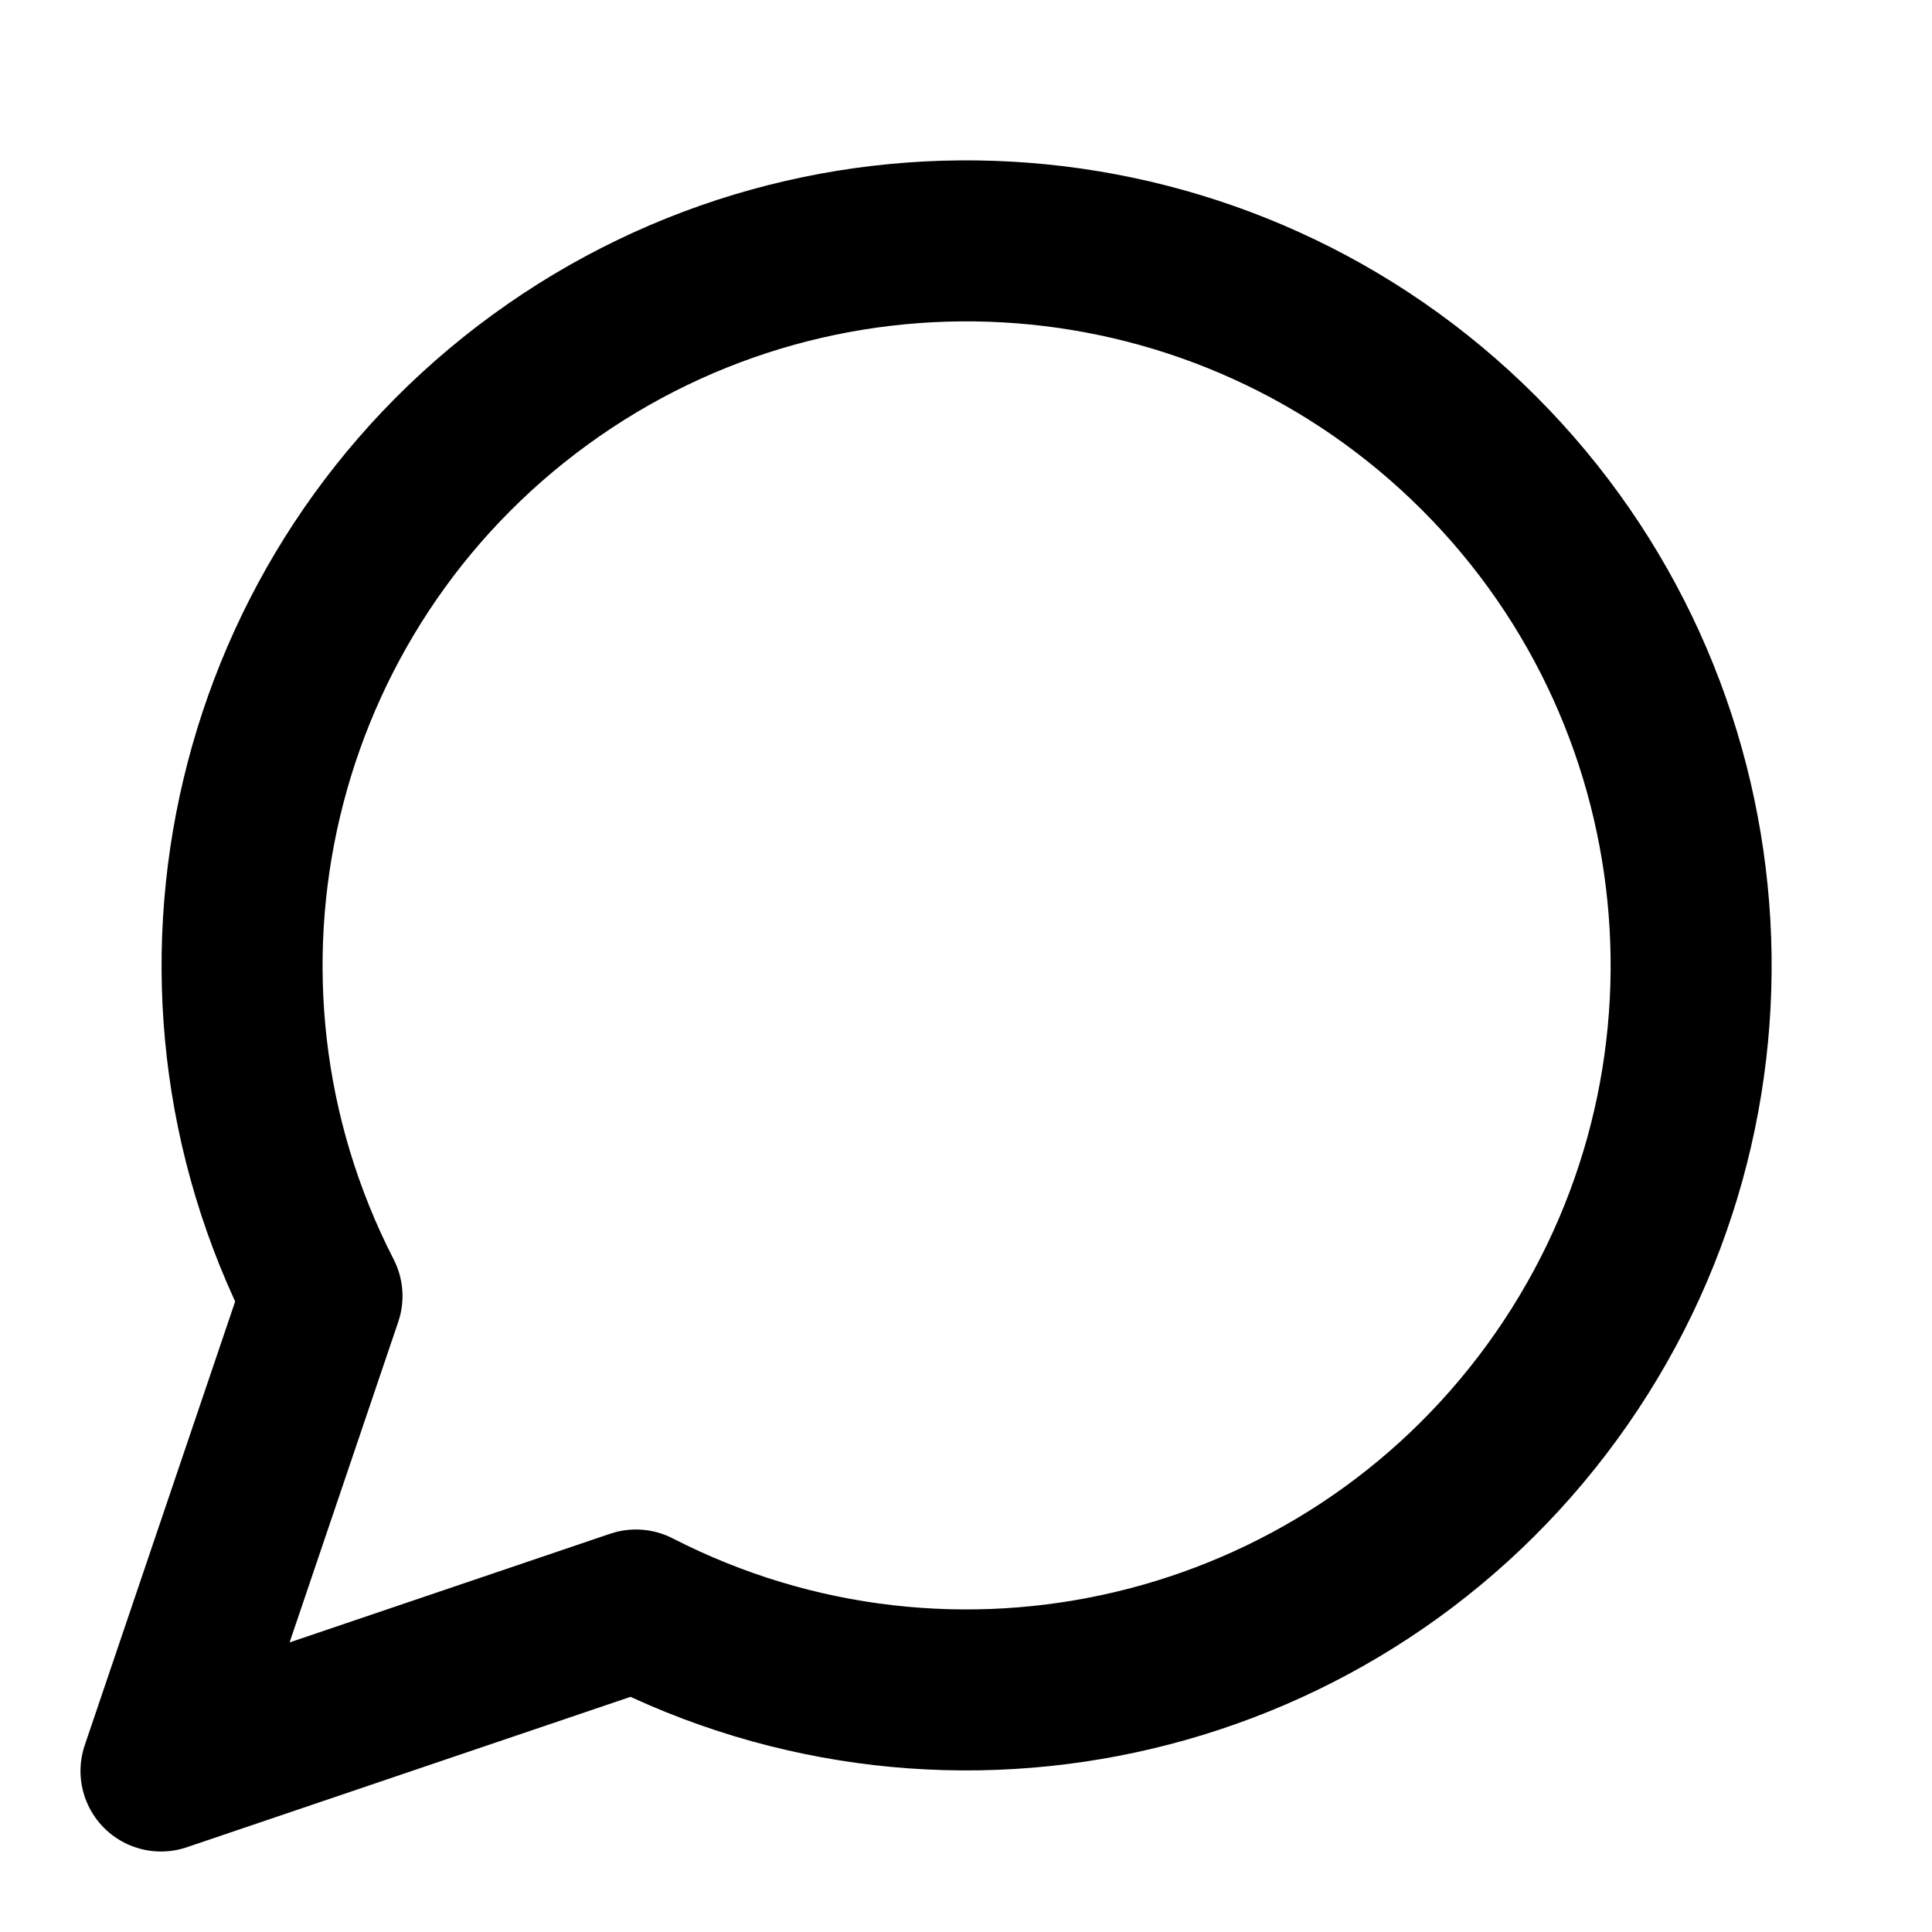
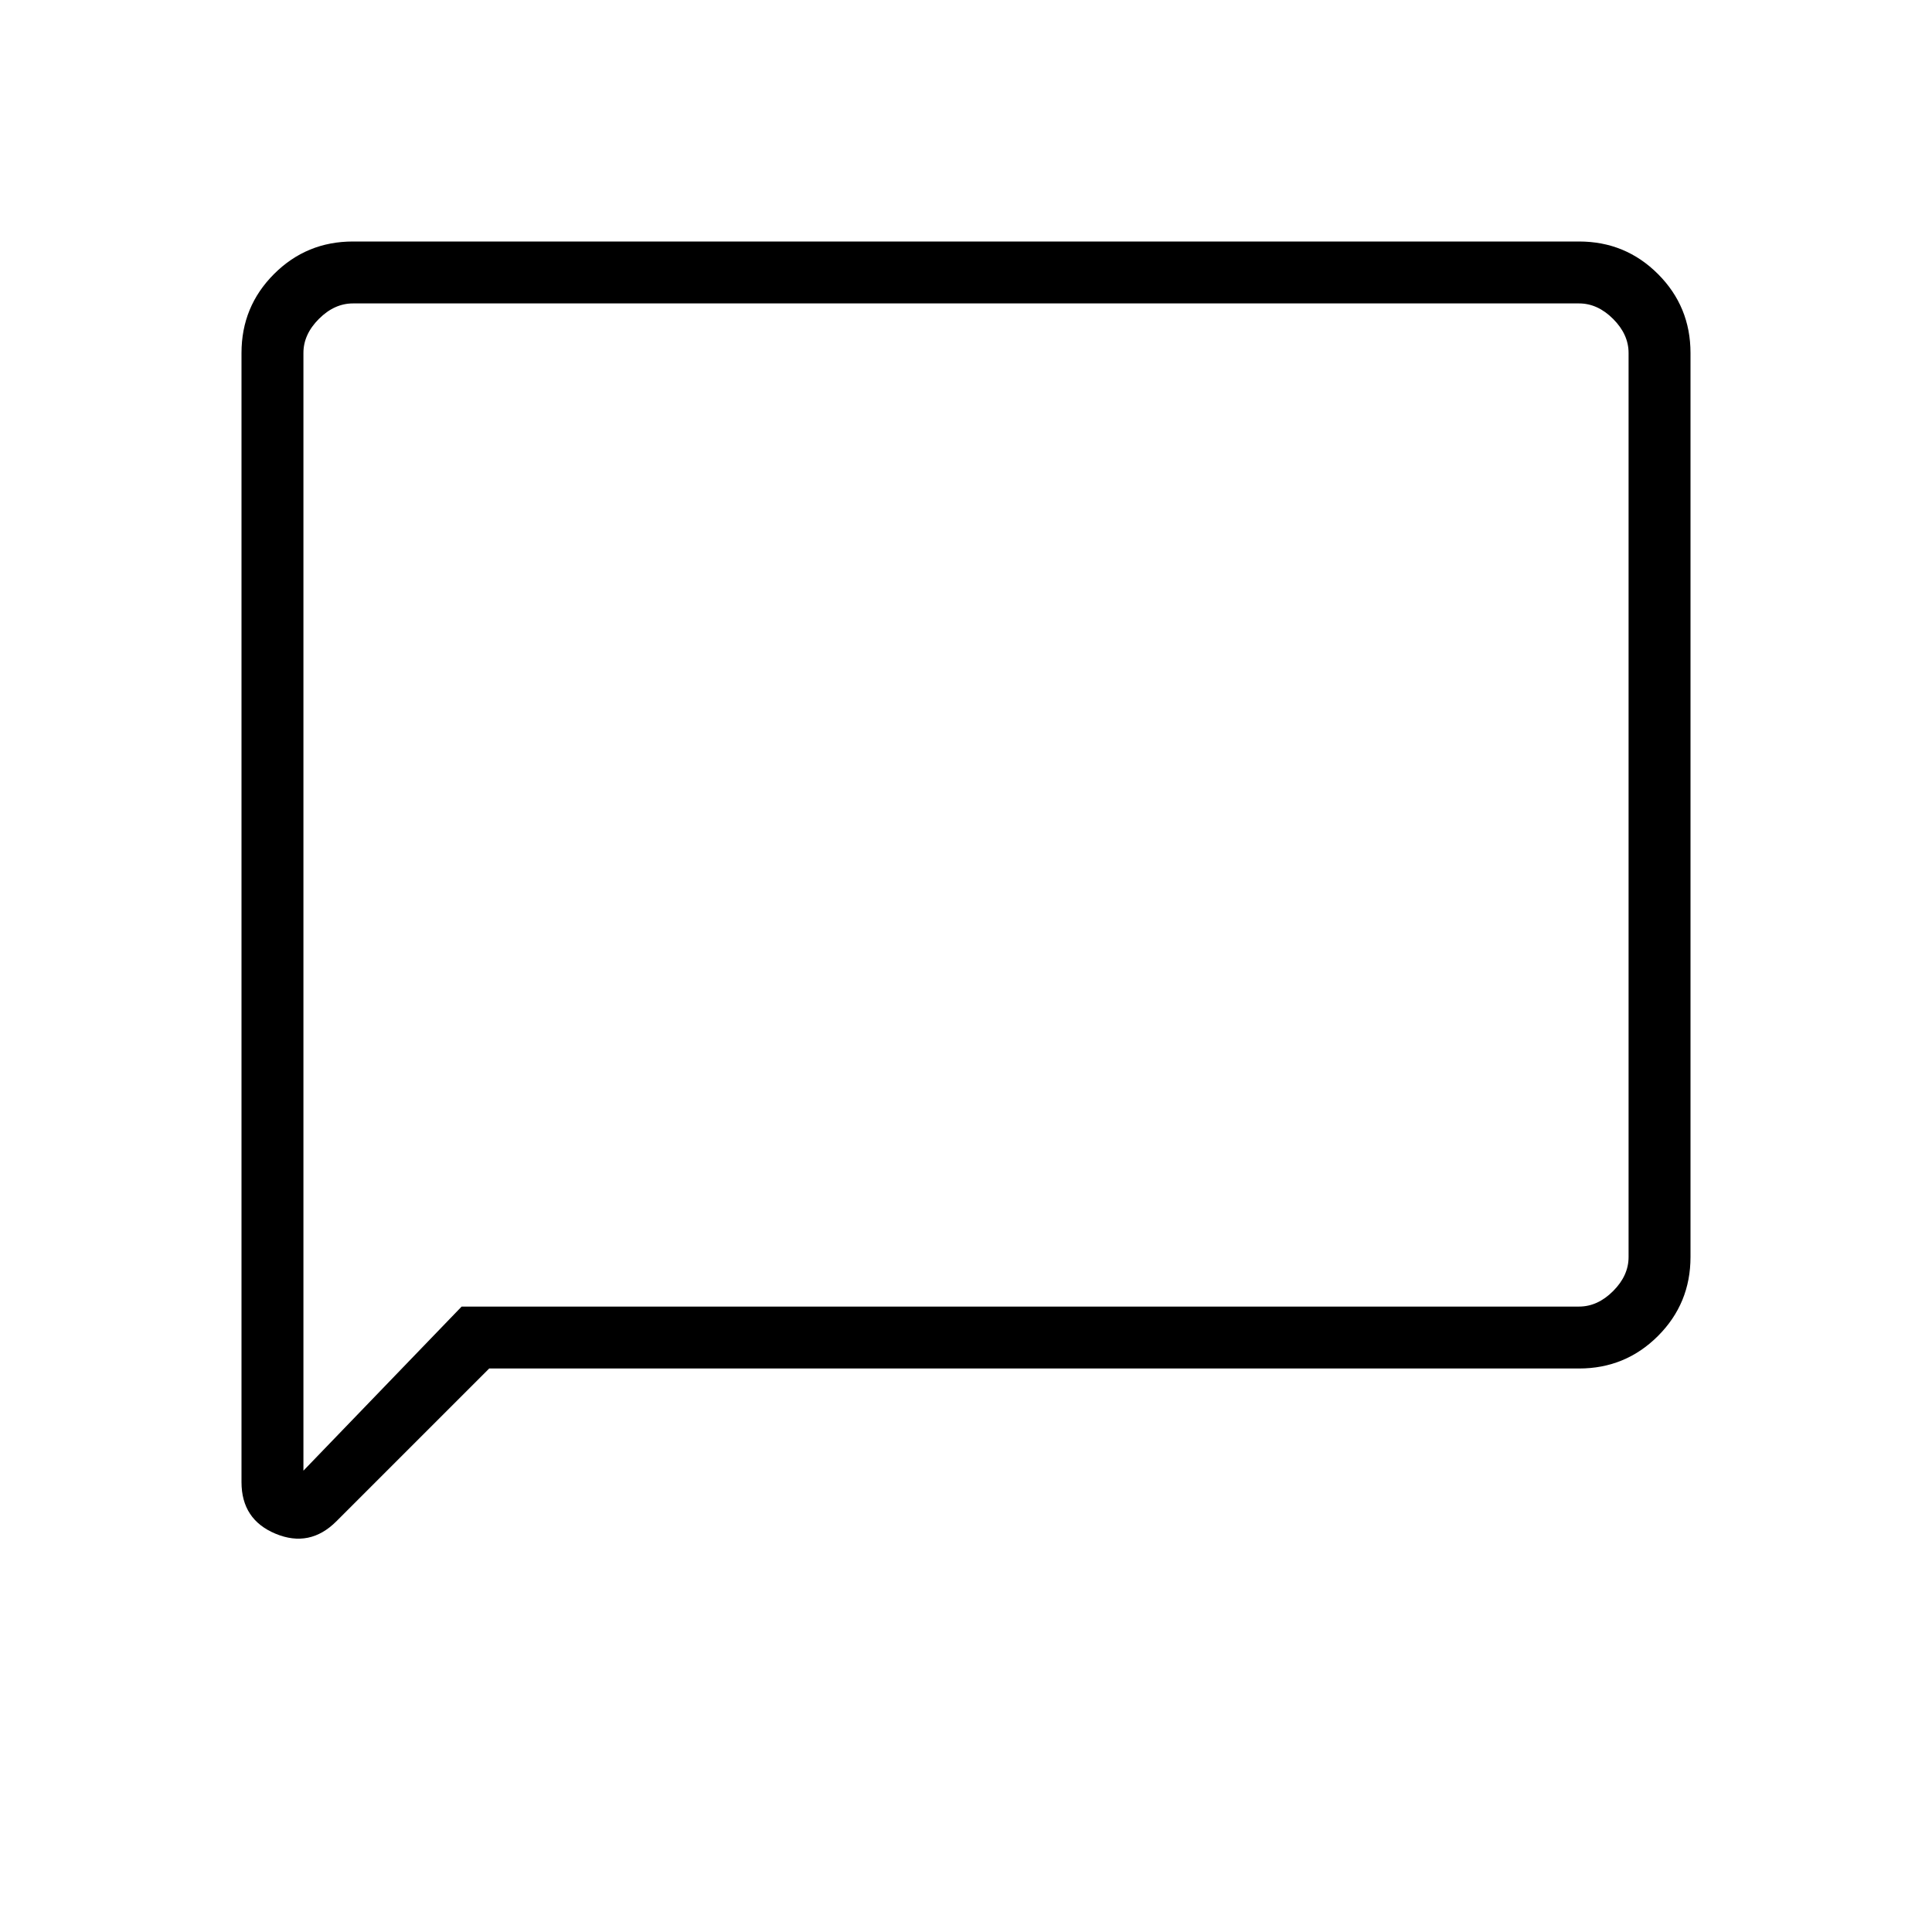
- <svg xmlns="http://www.w3.org/2000/svg" width="24" height="24" viewBox="0 0 24 24" fill="none" stroke="currentColor" stroke-width="2" stroke-linecap="round" stroke-linejoin="round">
-   <path d="M7.9 20A9 9 0 1 0 4 16.1L2 22Z" />
+ <svg xmlns="http://www.w3.org/2000/svg" width="24" height="24" viewBox="0 -960 960 960" fill="currentColor">
+   <path d="m243.08-280-75.93 75.92q-13.23 13.23-30.19 6.2T120-223.54v-561.08q0-23.05 16.16-39.22Q152.33-840 175.38-840h609.24q23.05 0 39.22 16.16Q840-807.67 840-784.62v449.24q0 23.05-16.16 39.22Q807.67-280 784.62-280H243.08Zm-13.7-30.77h555.24q9.23 0 16.92-7.69 7.69-7.69 7.69-16.92v-449.24q0-9.23-7.69-16.92-7.69-7.69-16.92-7.69H175.38q-9.23 0-16.92 7.69-7.69 7.69-7.69 16.92v555.39l78.61-81.54Zm-78.61 0v-498.46 498.46Z" />
</svg>
